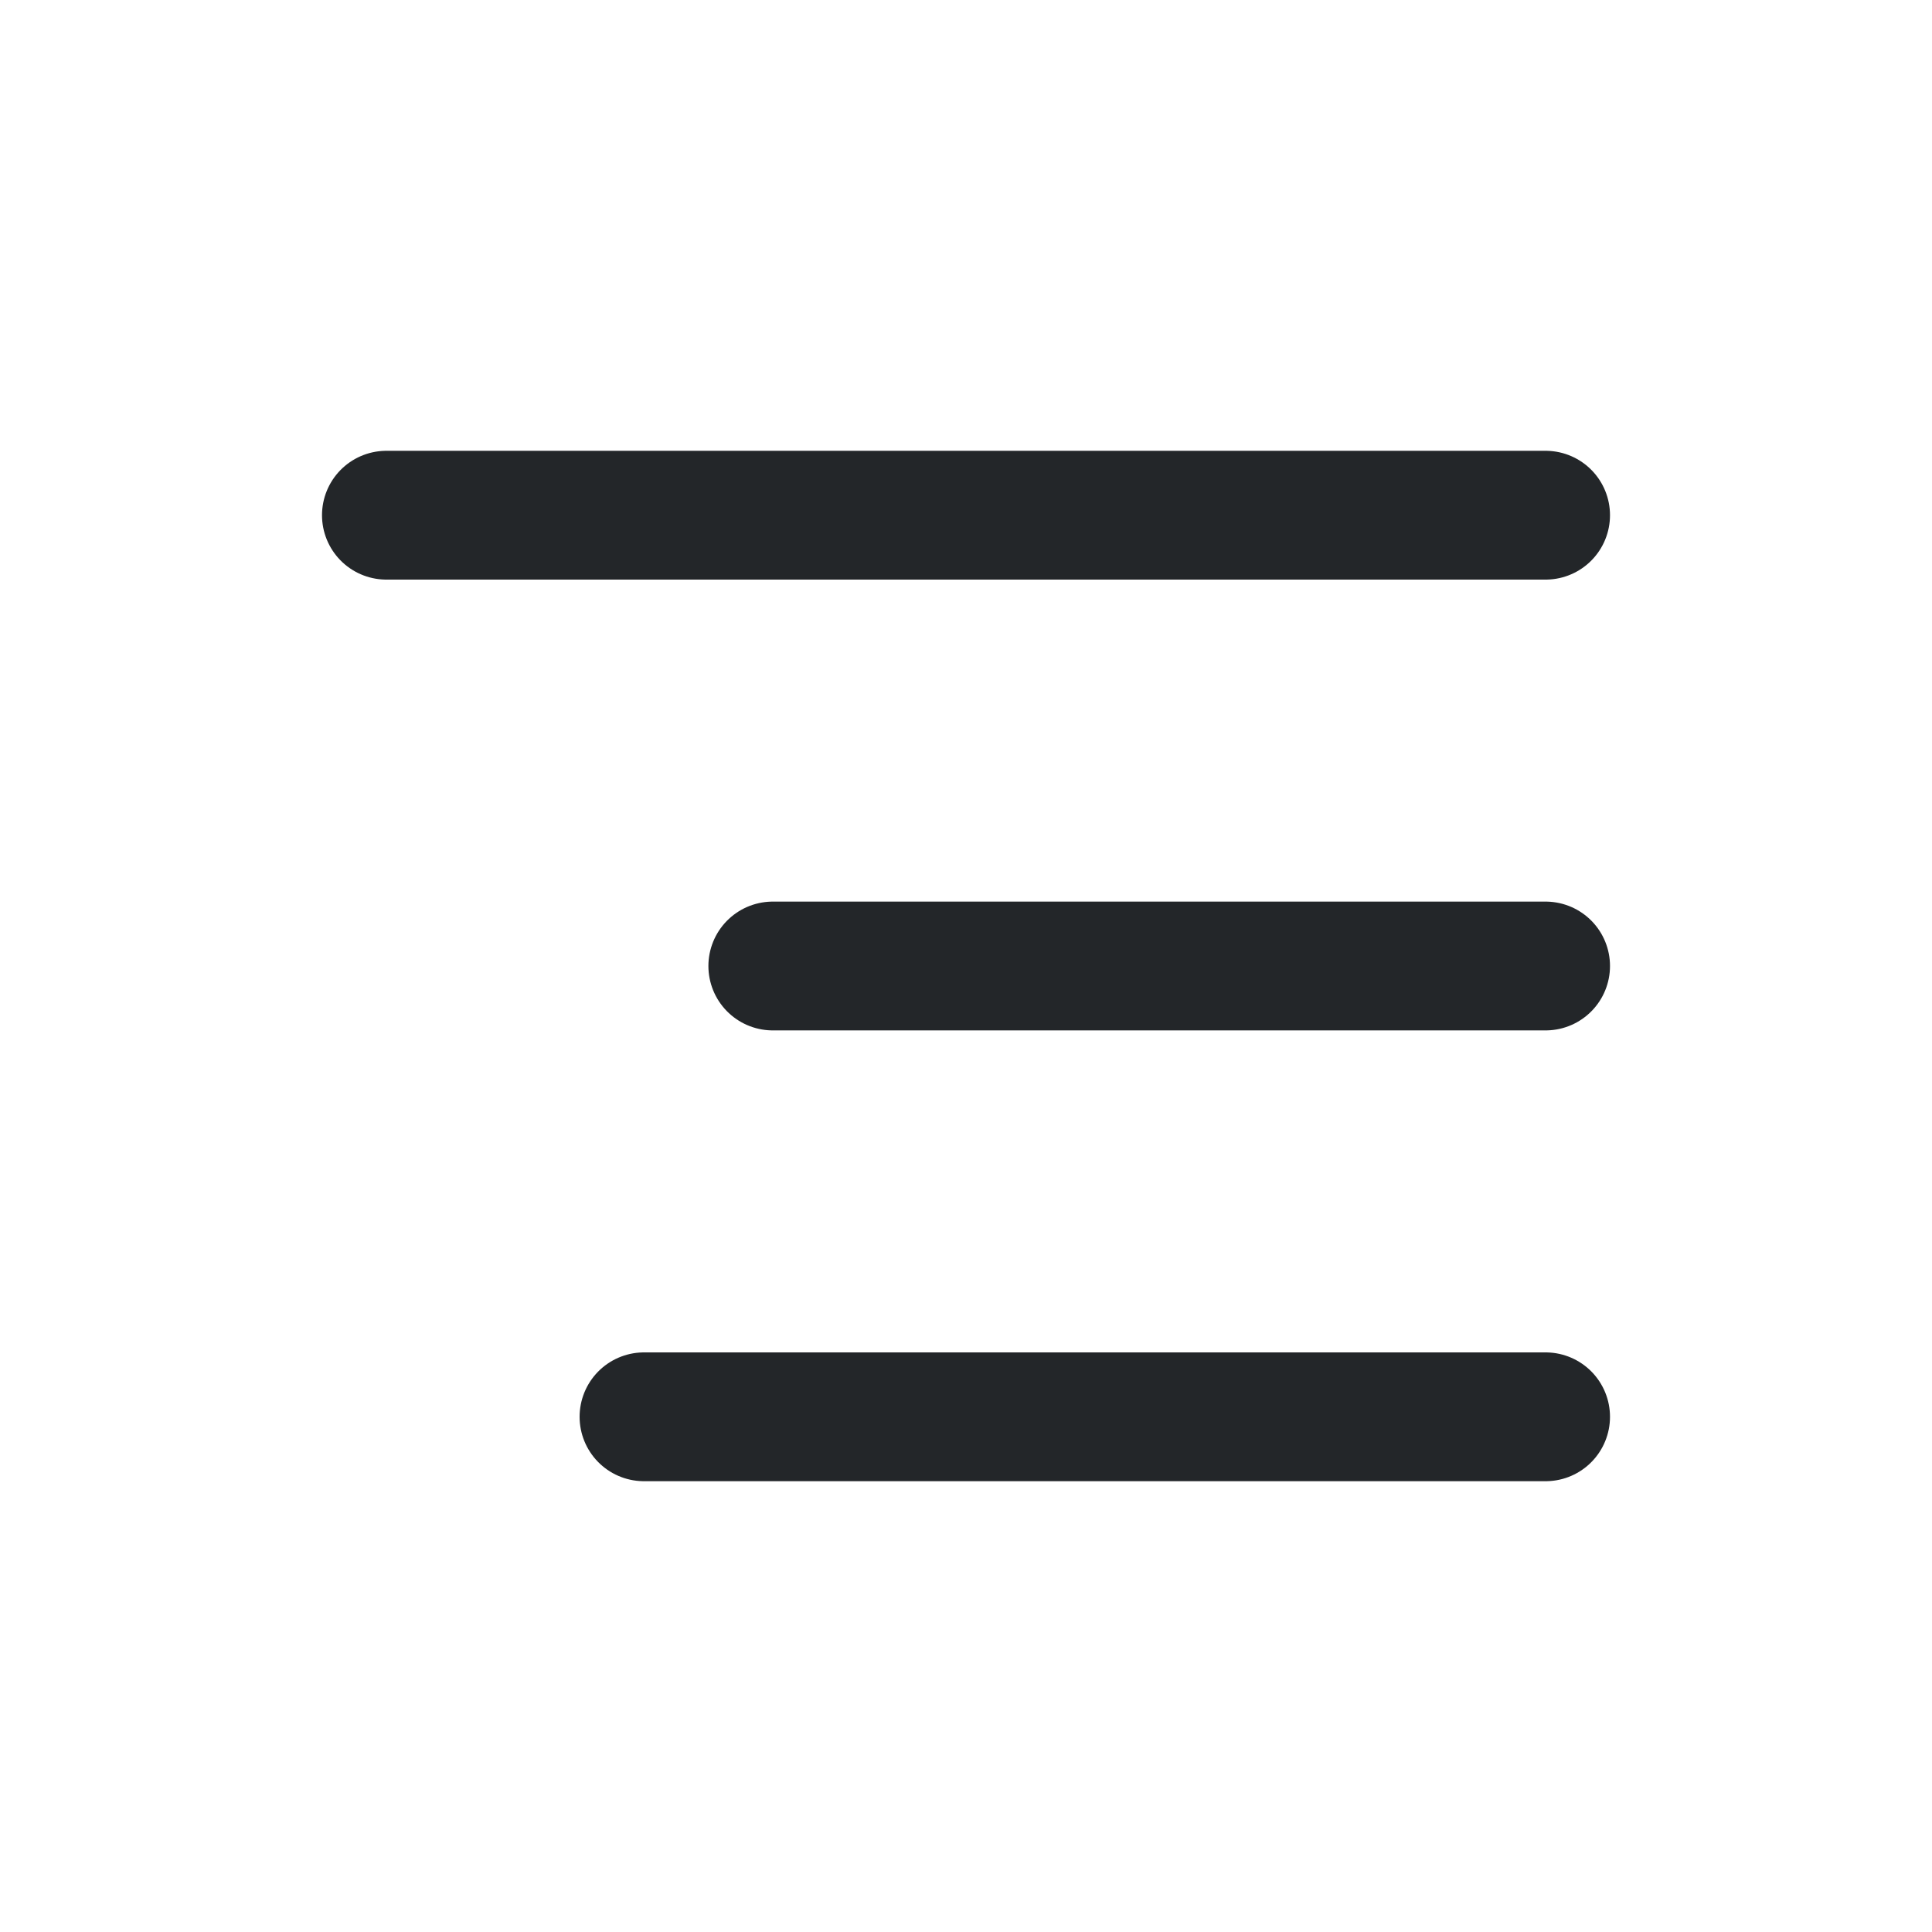
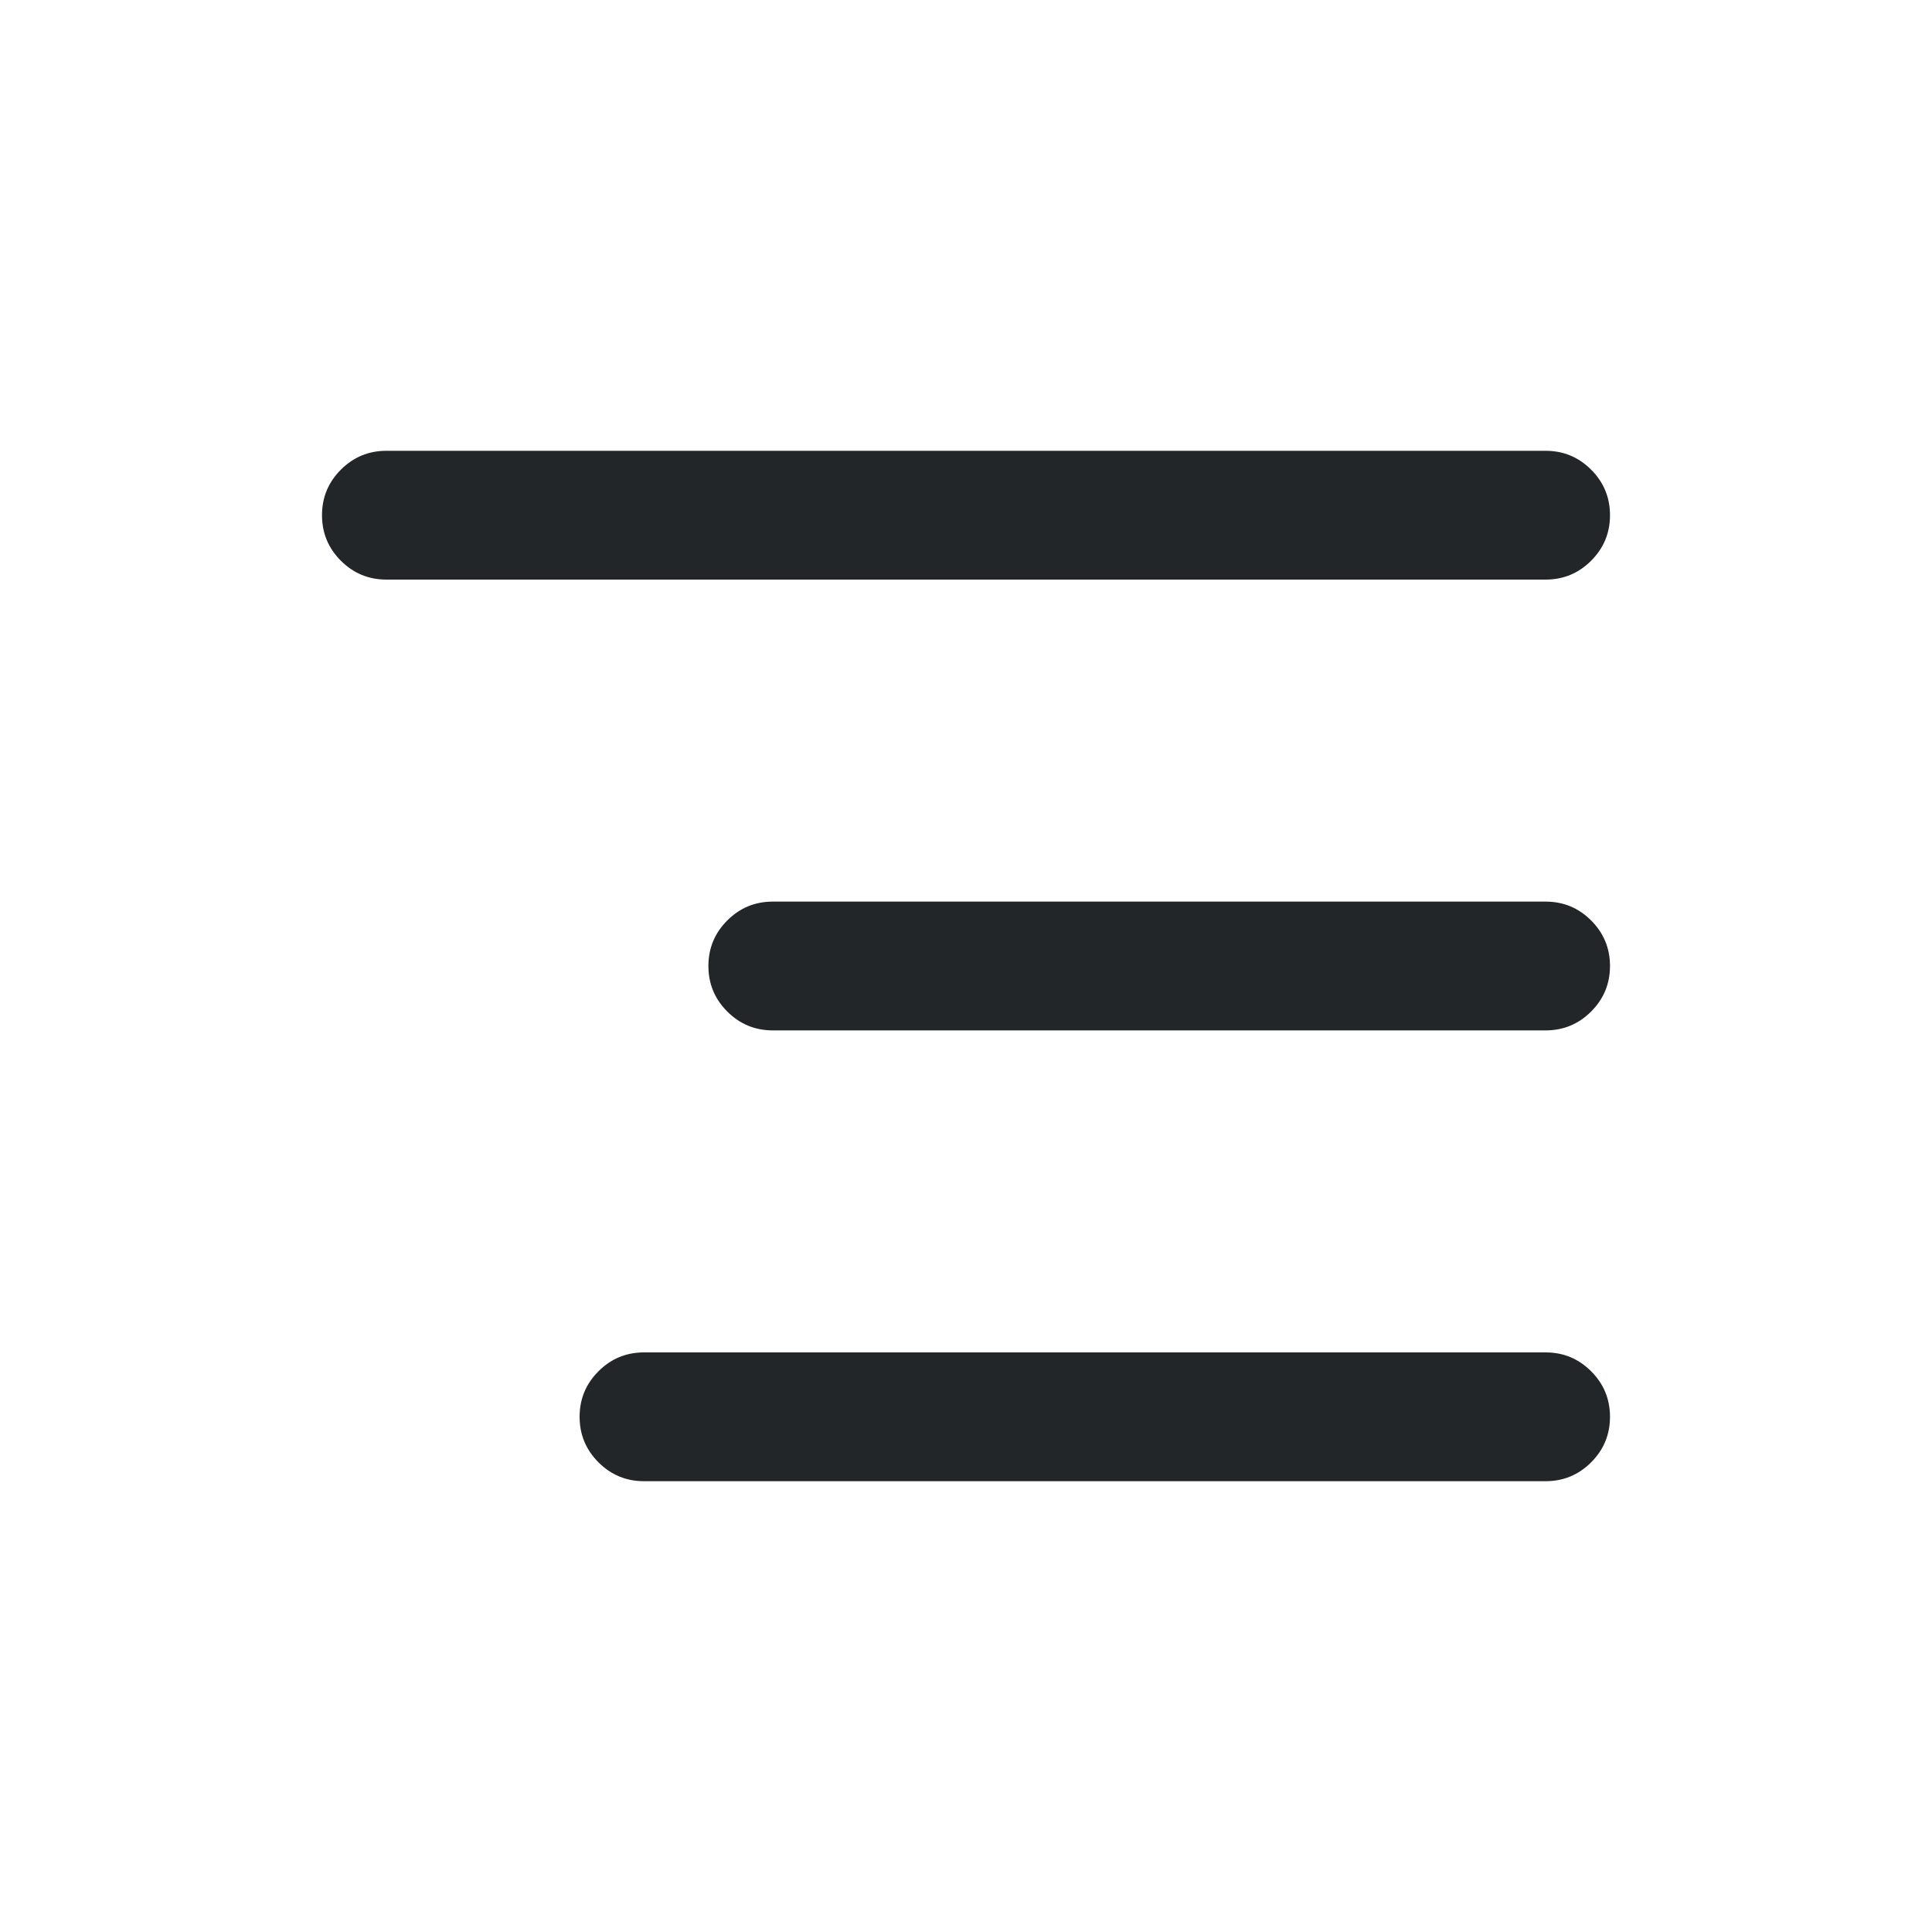
- <svg xmlns="http://www.w3.org/2000/svg" width="16" height="16" viewBox="-3.0 -3.0 30.0 30.0" fill="none" stroke-width="2" stroke-linecap="round" stroke-linejoin="round">
+ <svg xmlns="http://www.w3.org/2000/svg" width="16" height="16" viewBox="-3.0 -3.0 30.0 30.0">
  <defs>
    <style id="current-color-scheme" type="text/css">.ColorScheme-Text { color: #232629; }</style>
  </defs>
-   <path d="M21 5H3" class="ColorScheme-Text" stroke="currentColor" />
-   <path d="M21 12H9" class="ColorScheme-Text" stroke="currentColor" />
-   <path d="M21 19H7" class="ColorScheme-Text" stroke="currentColor" />
+   <path fill="currentColor" d="M21,6 L3,6 Q2.586,6 2.293,5.707 Q2,5.414 2,5 Q2,4.586 2.293,4.293 Q2.586,4 3,4 L21,4 Q21.414,4 21.707,4.293 Q22,4.586 22,5 Q22,5.414 21.707,5.707 Q21.414,6 21,6 Z" class="ColorScheme-Text" />
+   <path fill="currentColor" d="M21,13 L9,13 Q8.586,13 8.293,12.707 Q8,12.414 8,12 Q8,11.586 8.293,11.293 Q8.586,11 9,11 L21,11 Q21.414,11 21.707,11.293 Q22,11.586 22,12 Q22,12.414 21.707,12.707 Q21.414,13 21,13 Z" class="ColorScheme-Text" />
+   <path fill="currentColor" d="M21,20 L7,20 Q6.586,20 6.293,19.707 Q6,19.414 6,19 Q6,18.586 6.293,18.293 Q6.586,18 7,18 L21,18 Q21.414,18 21.707,18.293 Q22,18.586 22,19 Q22,19.414 21.707,19.707 Q21.414,20 21,20 Z" class="ColorScheme-Text" />
</svg>
